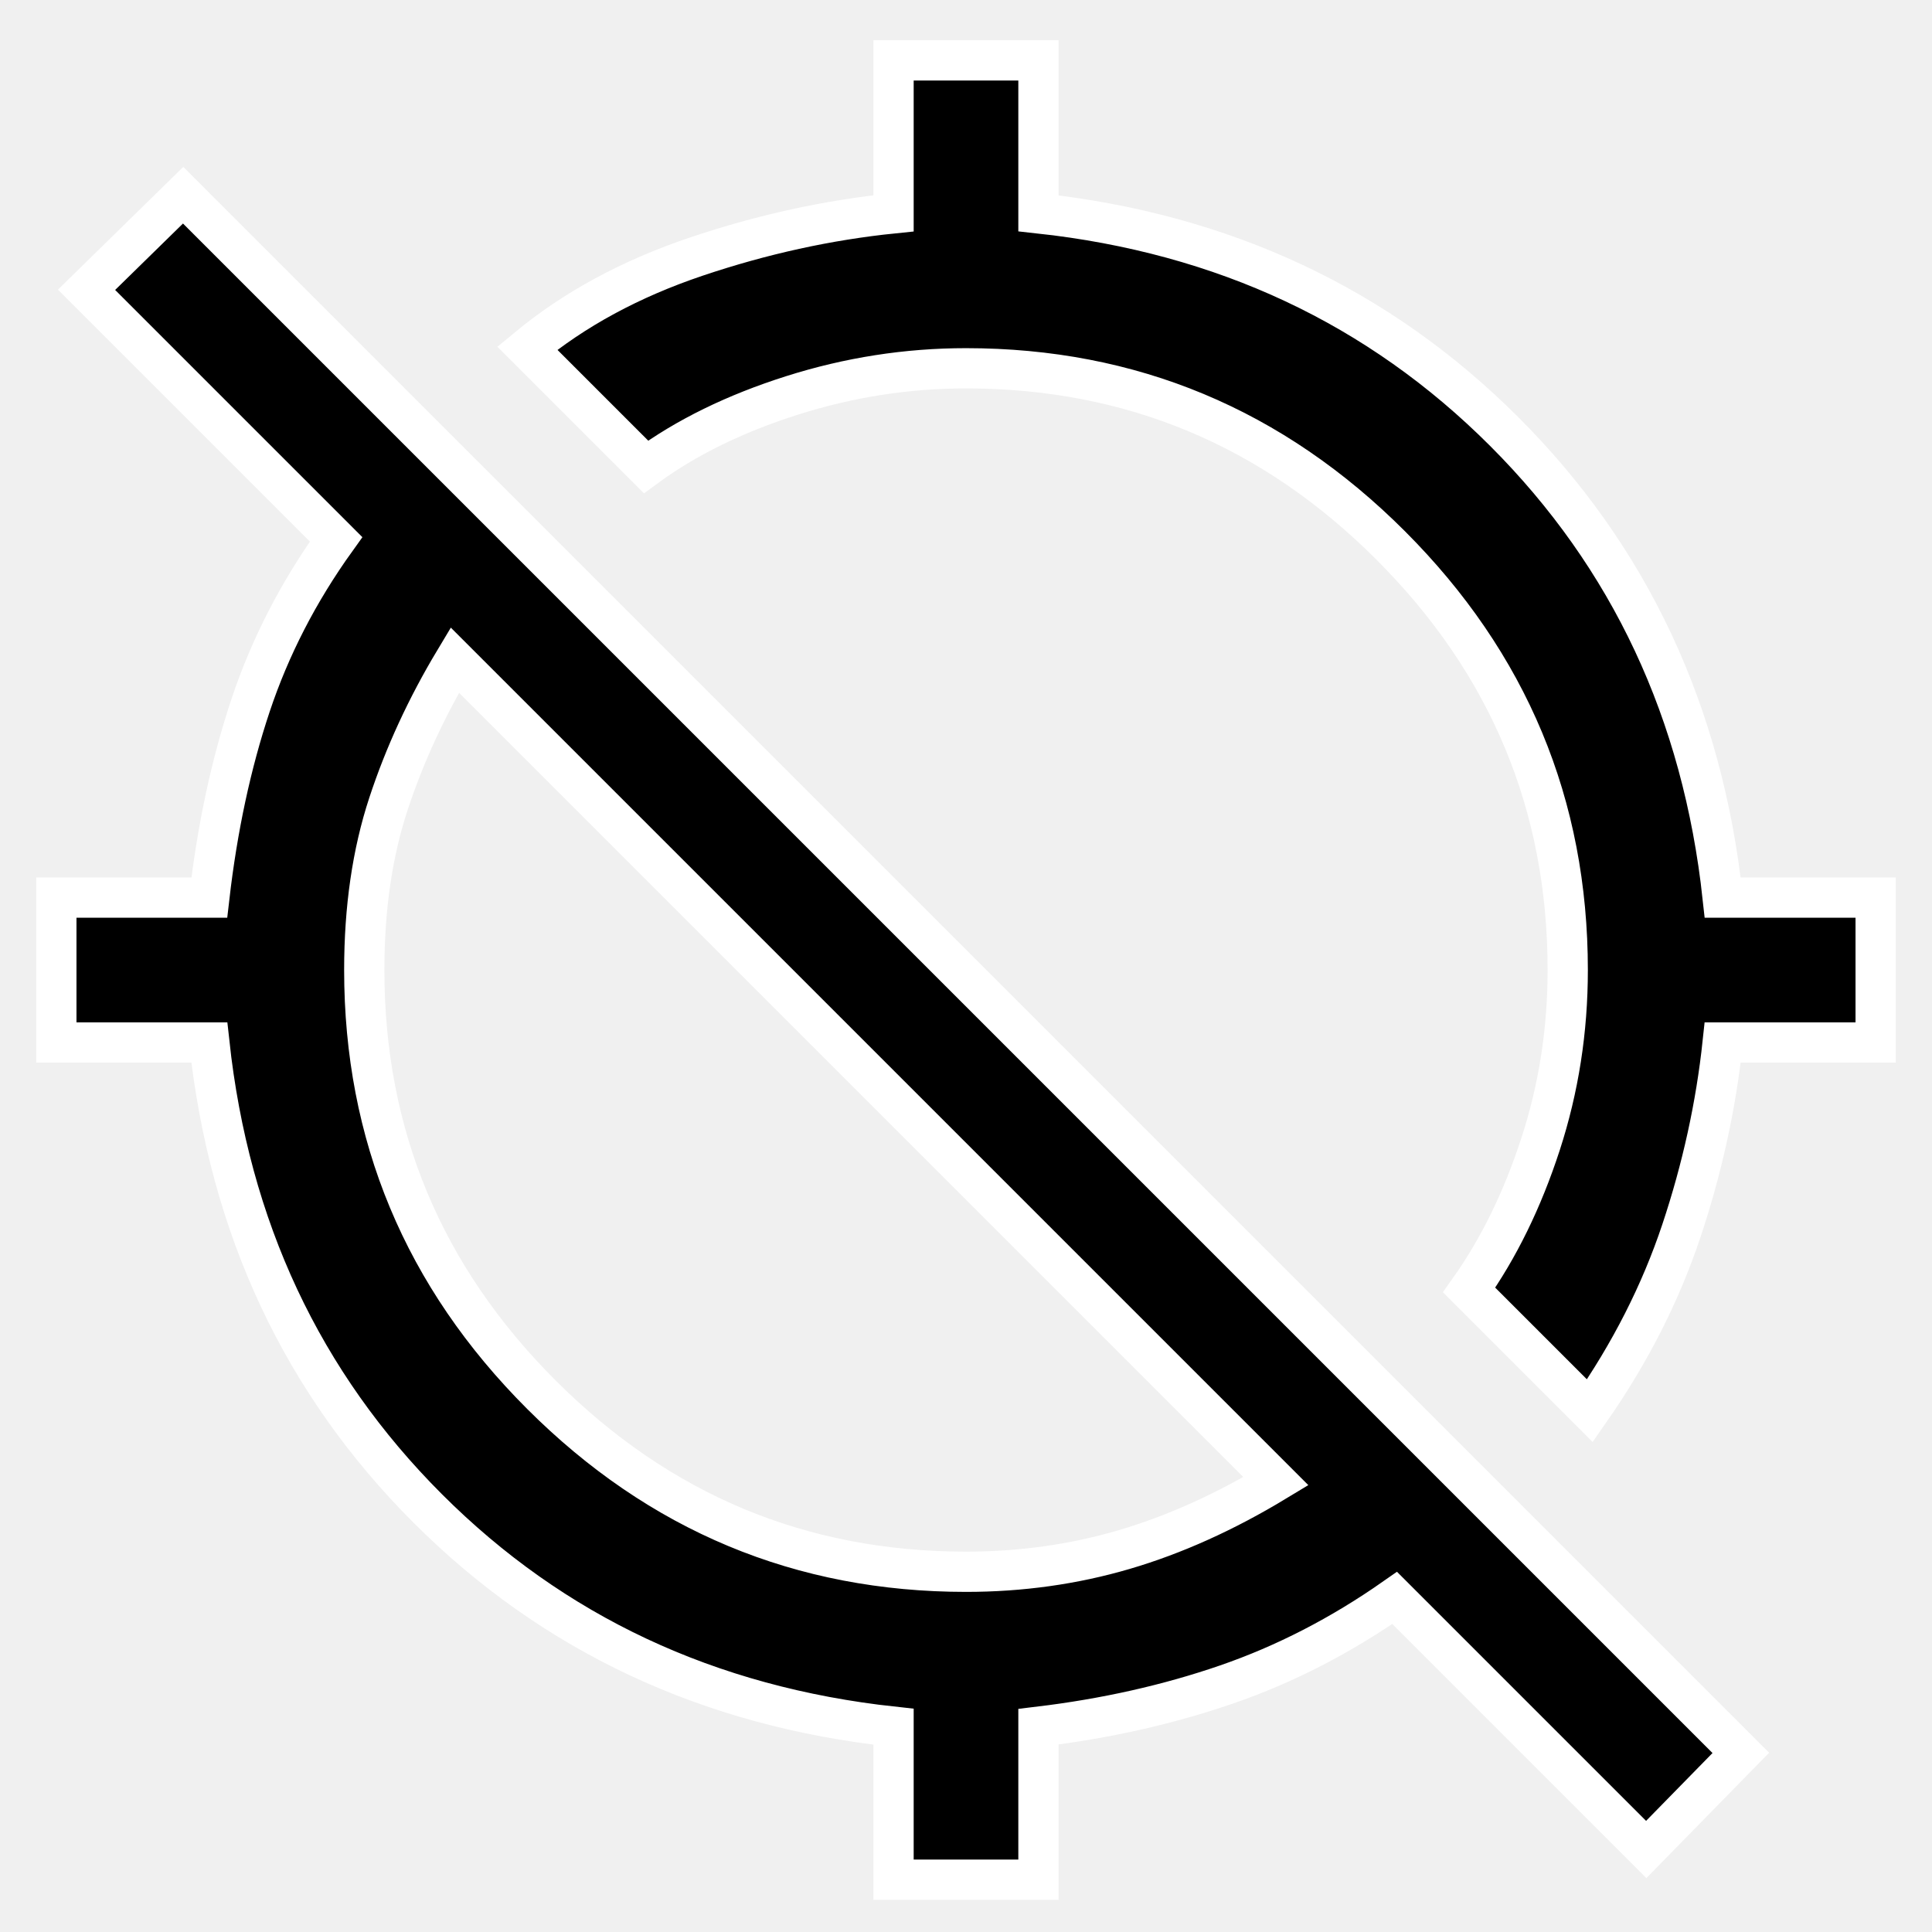
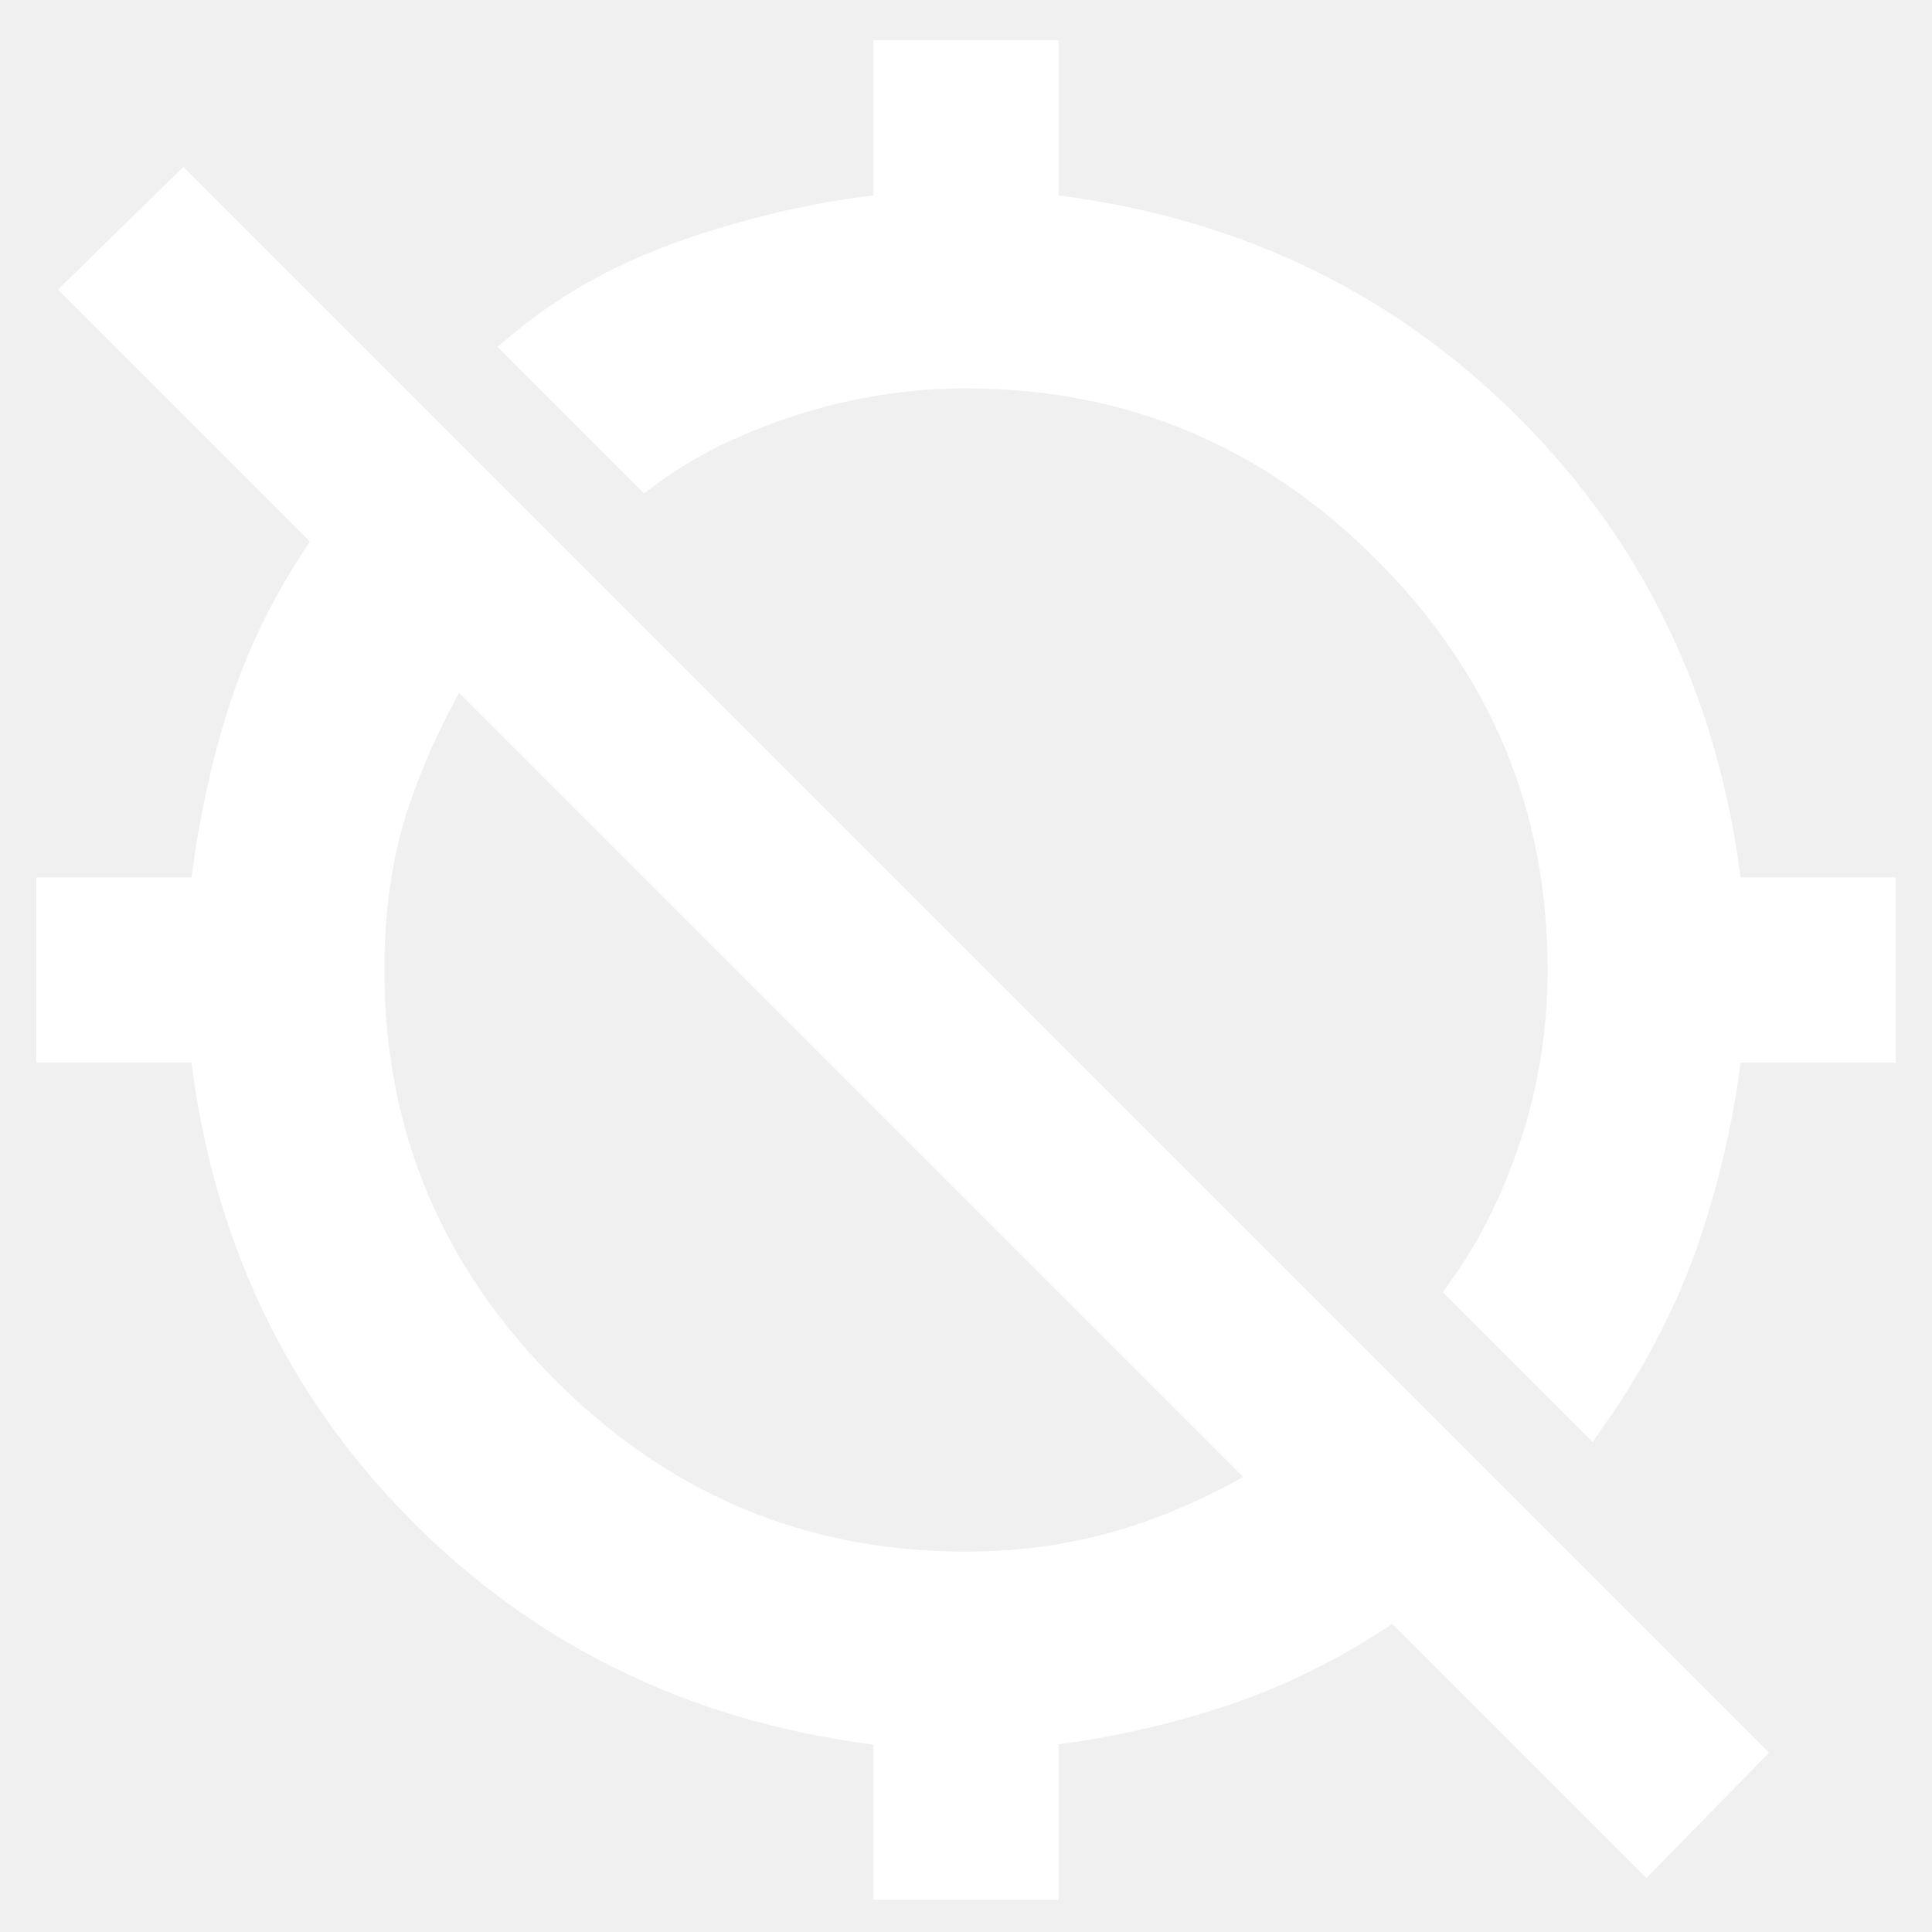
- <svg xmlns="http://www.w3.org/2000/svg" height="48" width="48" stroke="white">
+ <svg xmlns="http://www.w3.org/2000/svg" height="48" width="48" stroke="white" fill="white">
  <path d="M39.5 35.05 36.5 32.05Q37.6 30.5 38.275 28.425Q38.95 26.35 38.95 24.1Q38.95 17.95 34.55 13.55Q30.15 9.15 24 9.15Q21.8 9.15 19.675 9.825Q17.55 10.5 16.05 11.6L13.1 8.65Q14.85 7.2 17.3 6.375Q19.75 5.55 22.2 5.3V1.5H25.8V5.3Q32.7 6.05 37.375 10.725Q42.05 15.4 42.8 22.3H46.6V25.9H42.8Q42.55 28.25 41.775 30.575Q41 32.9 39.5 35.05ZM22.2 46.7V42.9Q15.3 42.15 10.625 37.475Q5.95 32.8 5.2 25.9H1.4V22.3H5.2Q5.5 19.7 6.225 17.525Q6.95 15.35 8.35 13.4L2.15 7.2L4.55 4.85L43.25 43.55L40.9 45.95L34.65 39.7Q32.65 41.1 30.475 41.85Q28.3 42.6 25.8 42.9V46.7ZM24 39.05Q26.05 39.05 27.925 38.5Q29.8 37.95 31.7 36.8L11.3 16.4Q10.25 18.15 9.65 19.975Q9.05 21.8 9.05 24.1Q9.05 30.25 13.45 34.65Q17.85 39.05 24 39.05Z" />
</svg>
